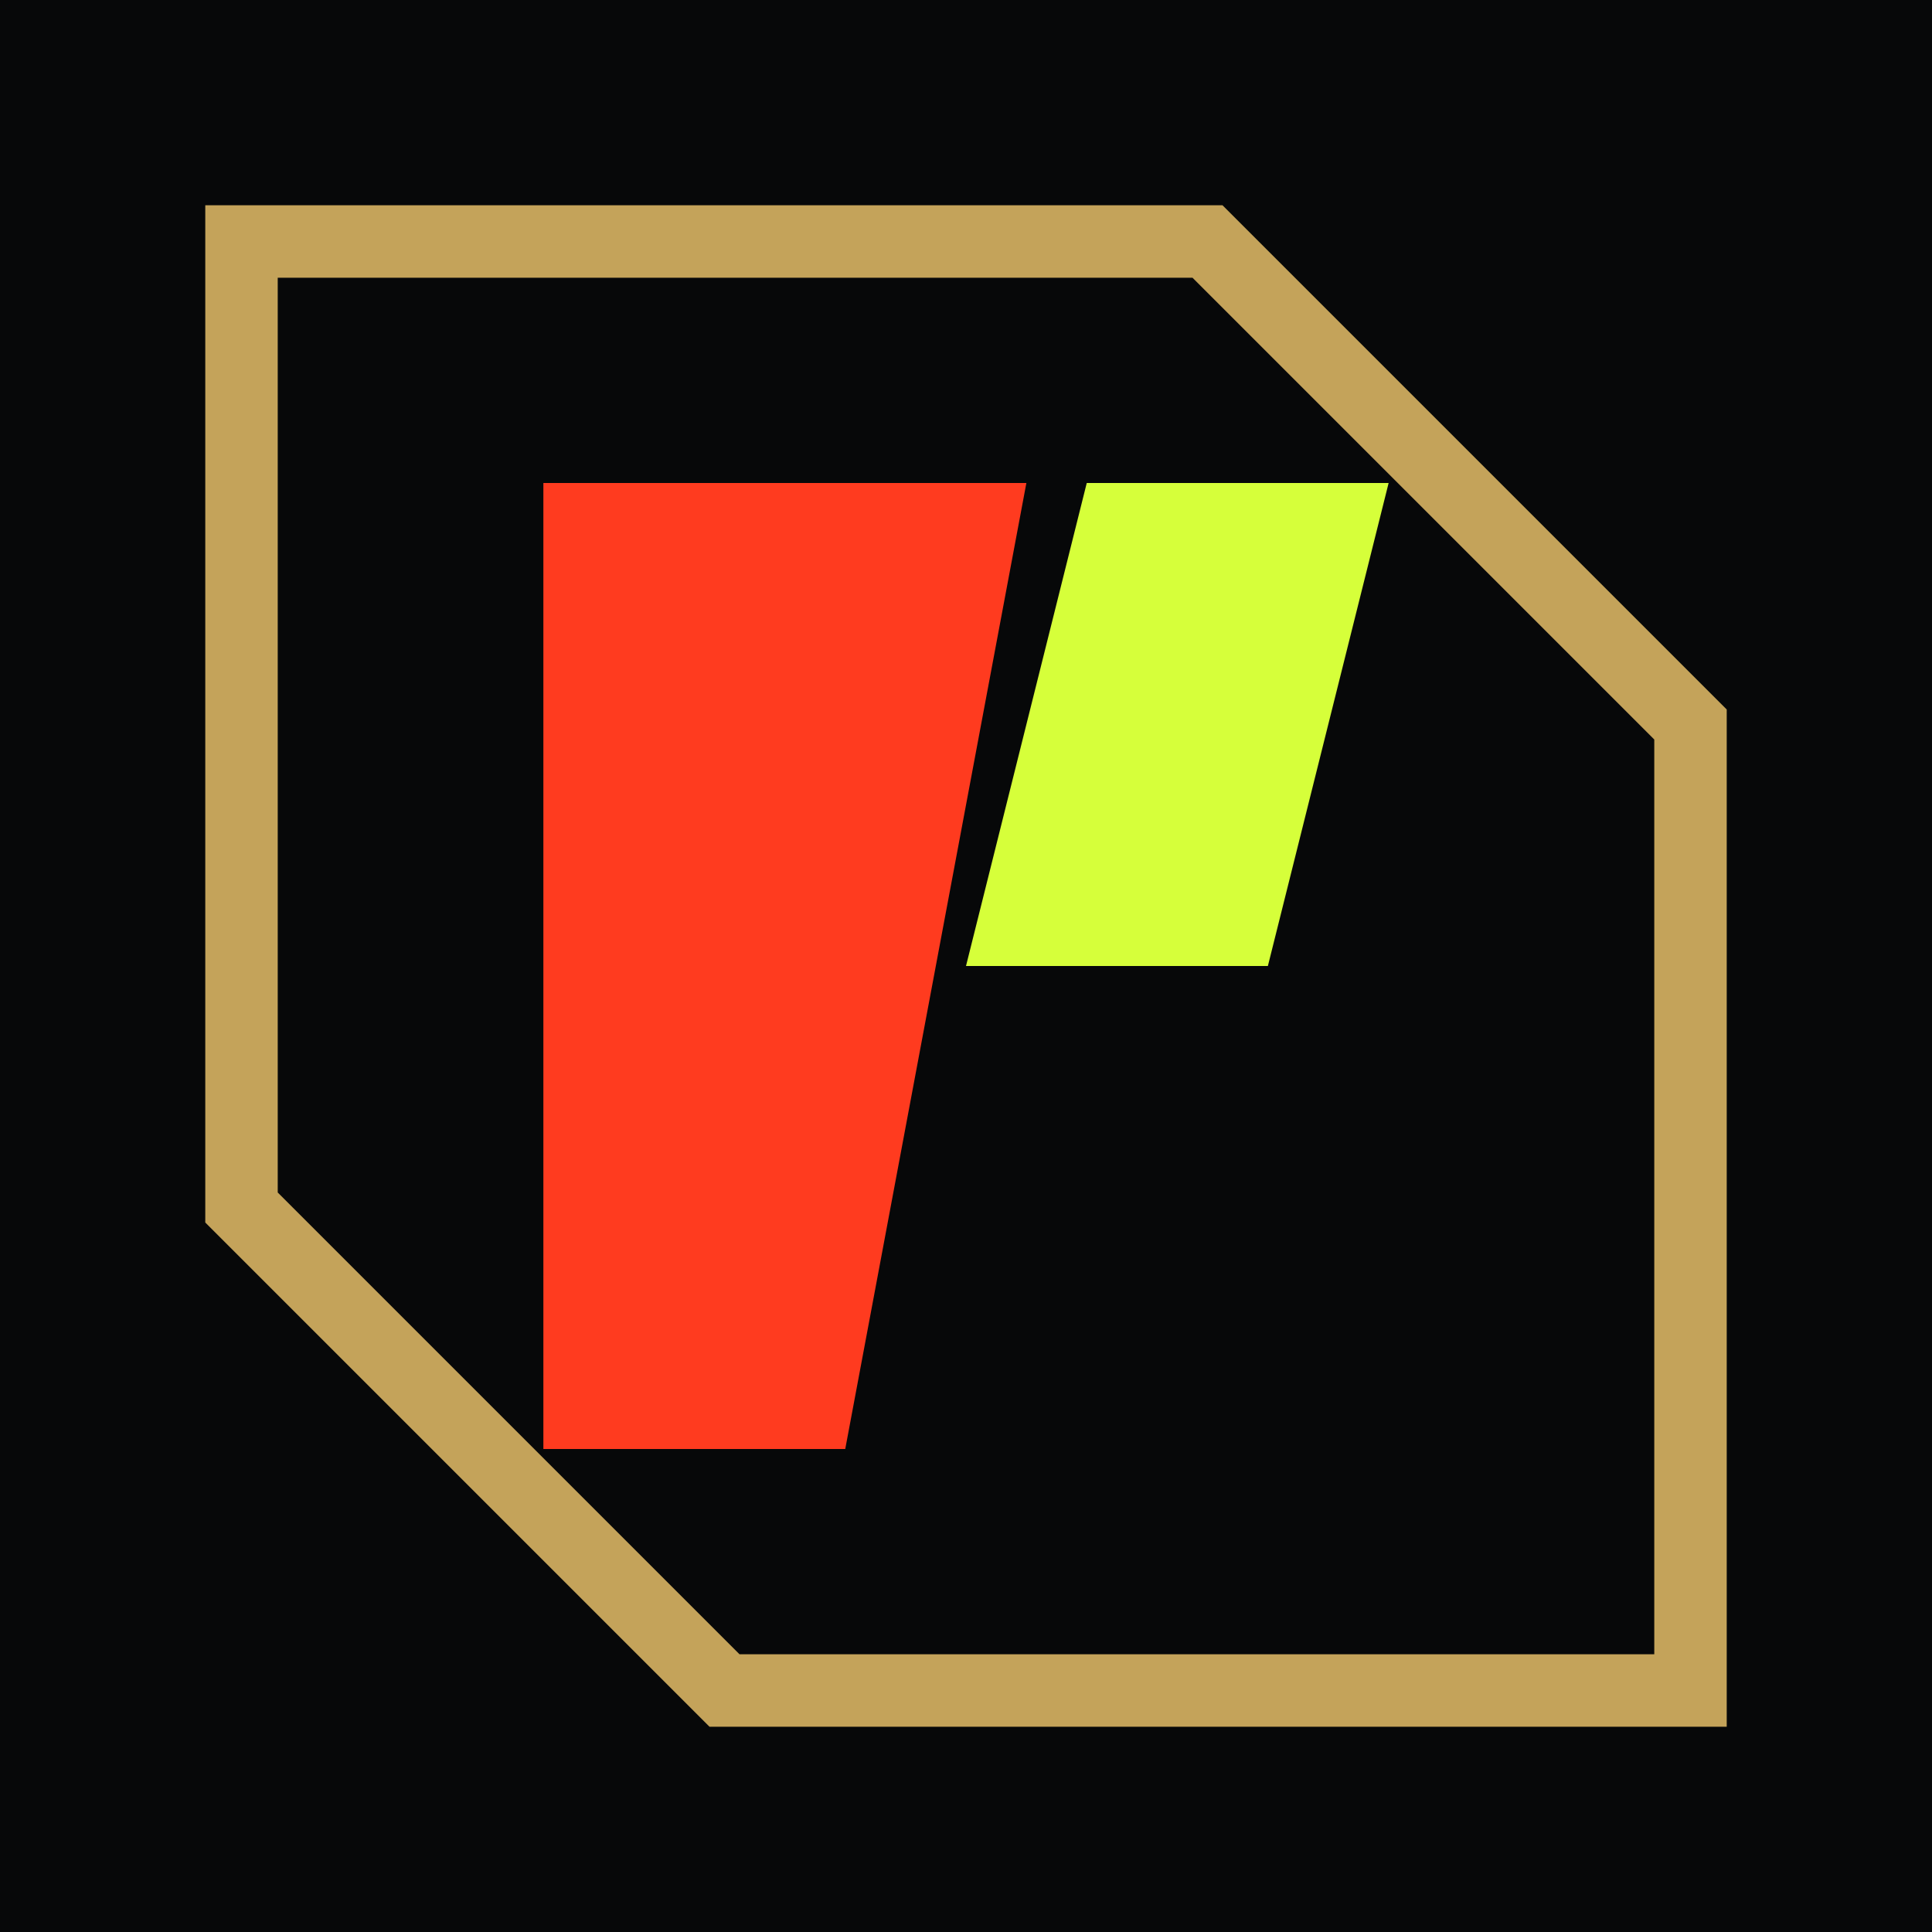
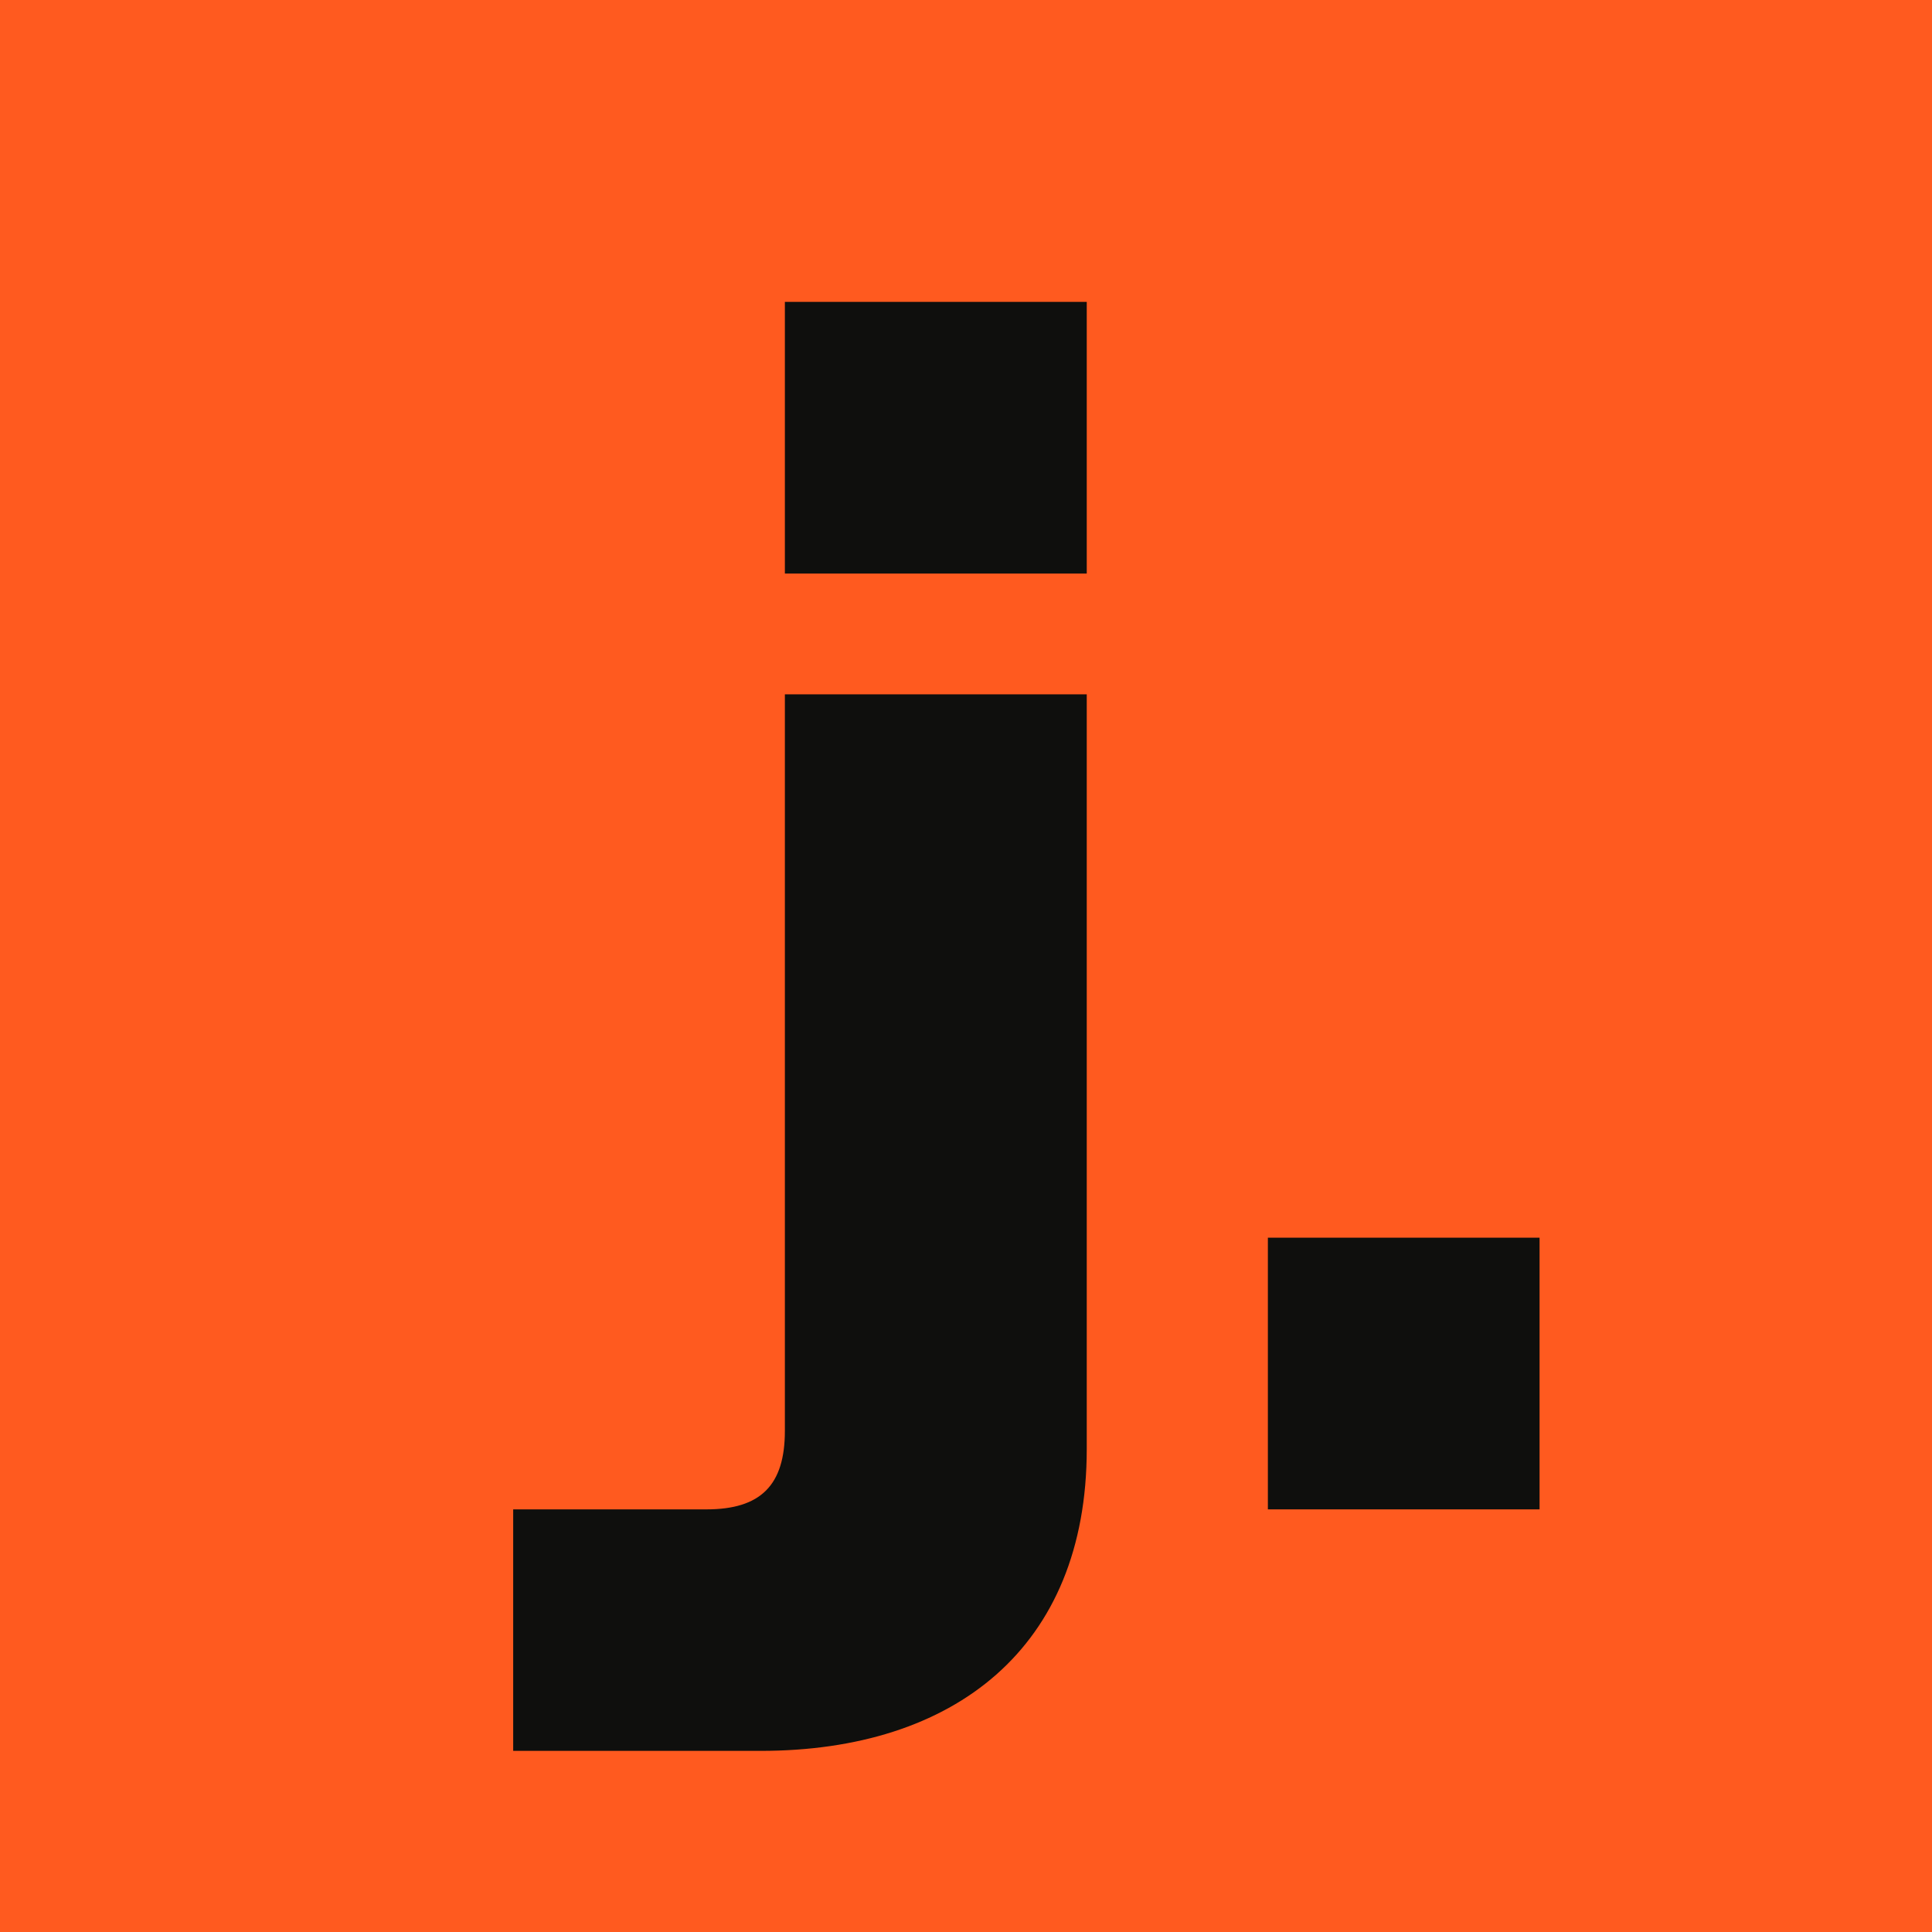
- <svg xmlns="http://www.w3.org/2000/svg" viewBox="0 0 32 32" fill="none">
-   <rect width="32" height="32" fill="#070809" />
-   <path d="M4 4h16l8 8v16H12L4 20V4z" fill="#070809" stroke="#c4a35a" stroke-width="1.2" />
-   <path d="M9 8h8l-3 16h-5L9 8z" fill="#ff3b1f" />
-   <path d="M18 8h5l-2 8H16l2-8z" fill="#d6ff3a" />
+ <svg xmlns="http://www.w3.org/2000/svg" viewBox="0 0 32 32">
+   <rect width="32" height="32" fill="#ff5a1f" />
+   <rect x="13" y="5" width="5" height="4.5" fill="#0f0f0d" />
+   <path d="M13 11.5h5V24c0 3.3-2.2 5-5.4 5H8.5v-4h3.2c.9 0 1.3-.4 1.3-1.3V11.5z" fill="#0f0f0d" />
+   <rect x="21" y="20.5" width="4.5" height="4.5" fill="#0f0f0d" />
</svg>
